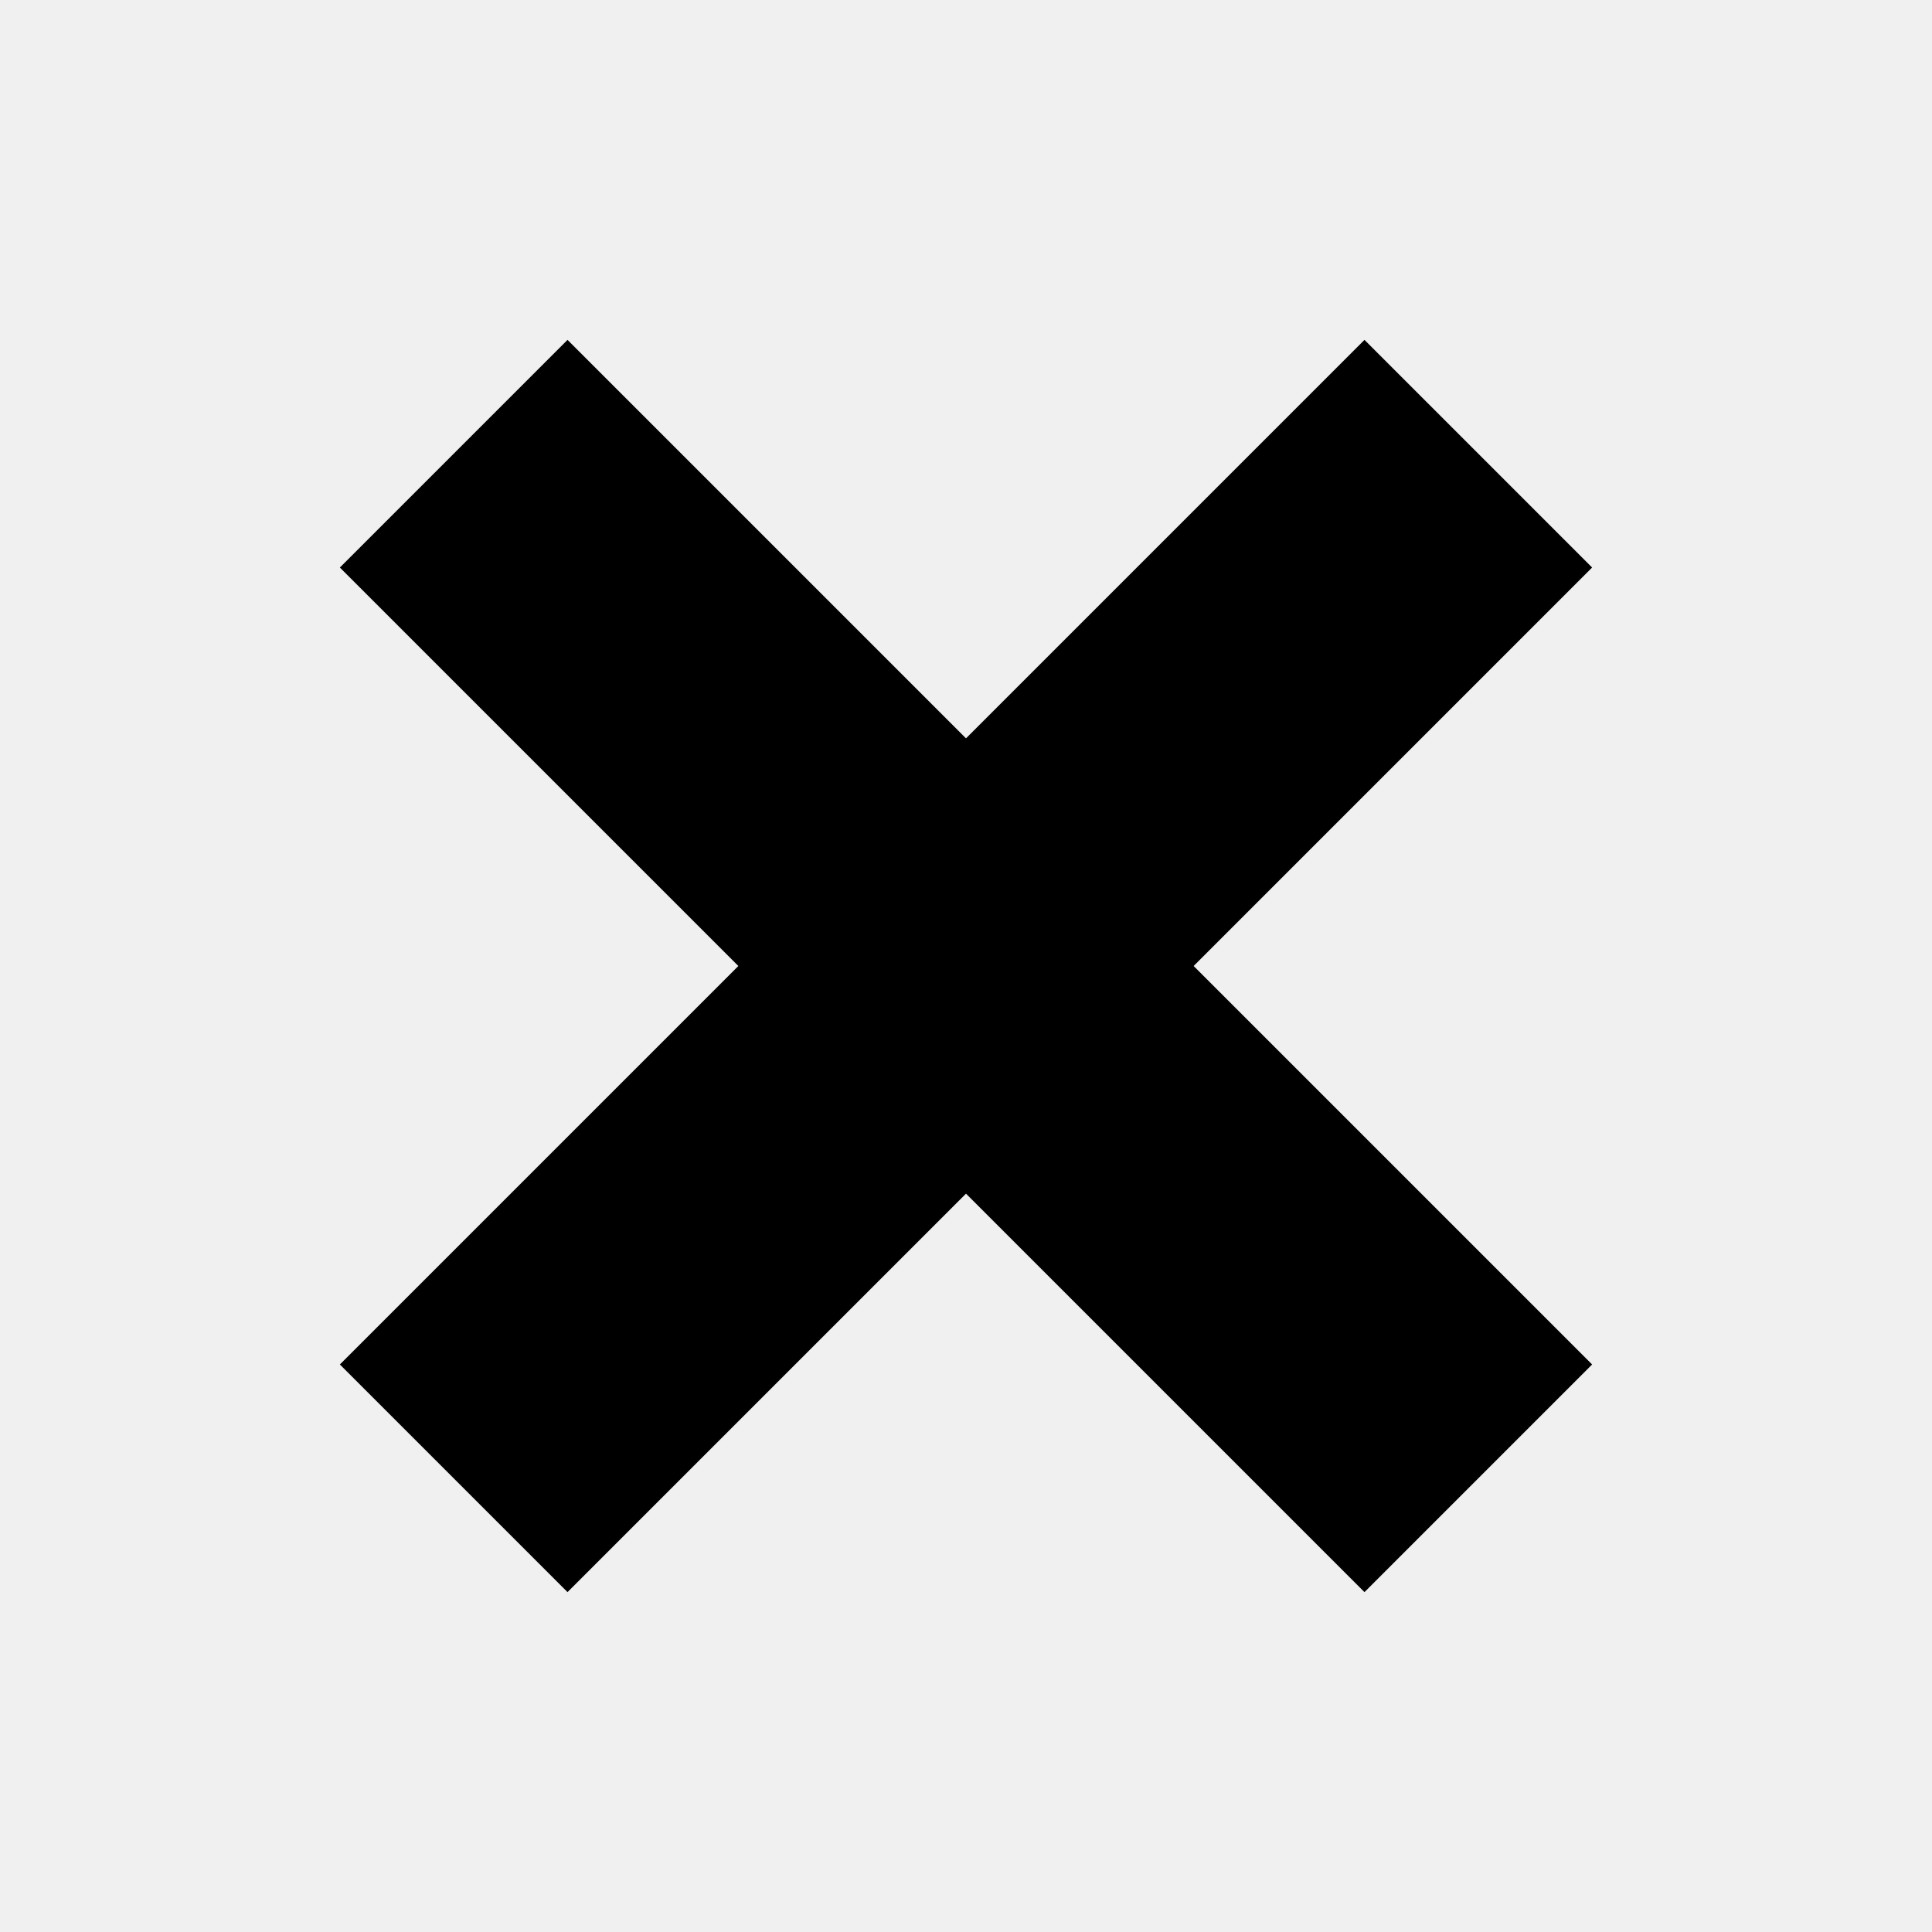
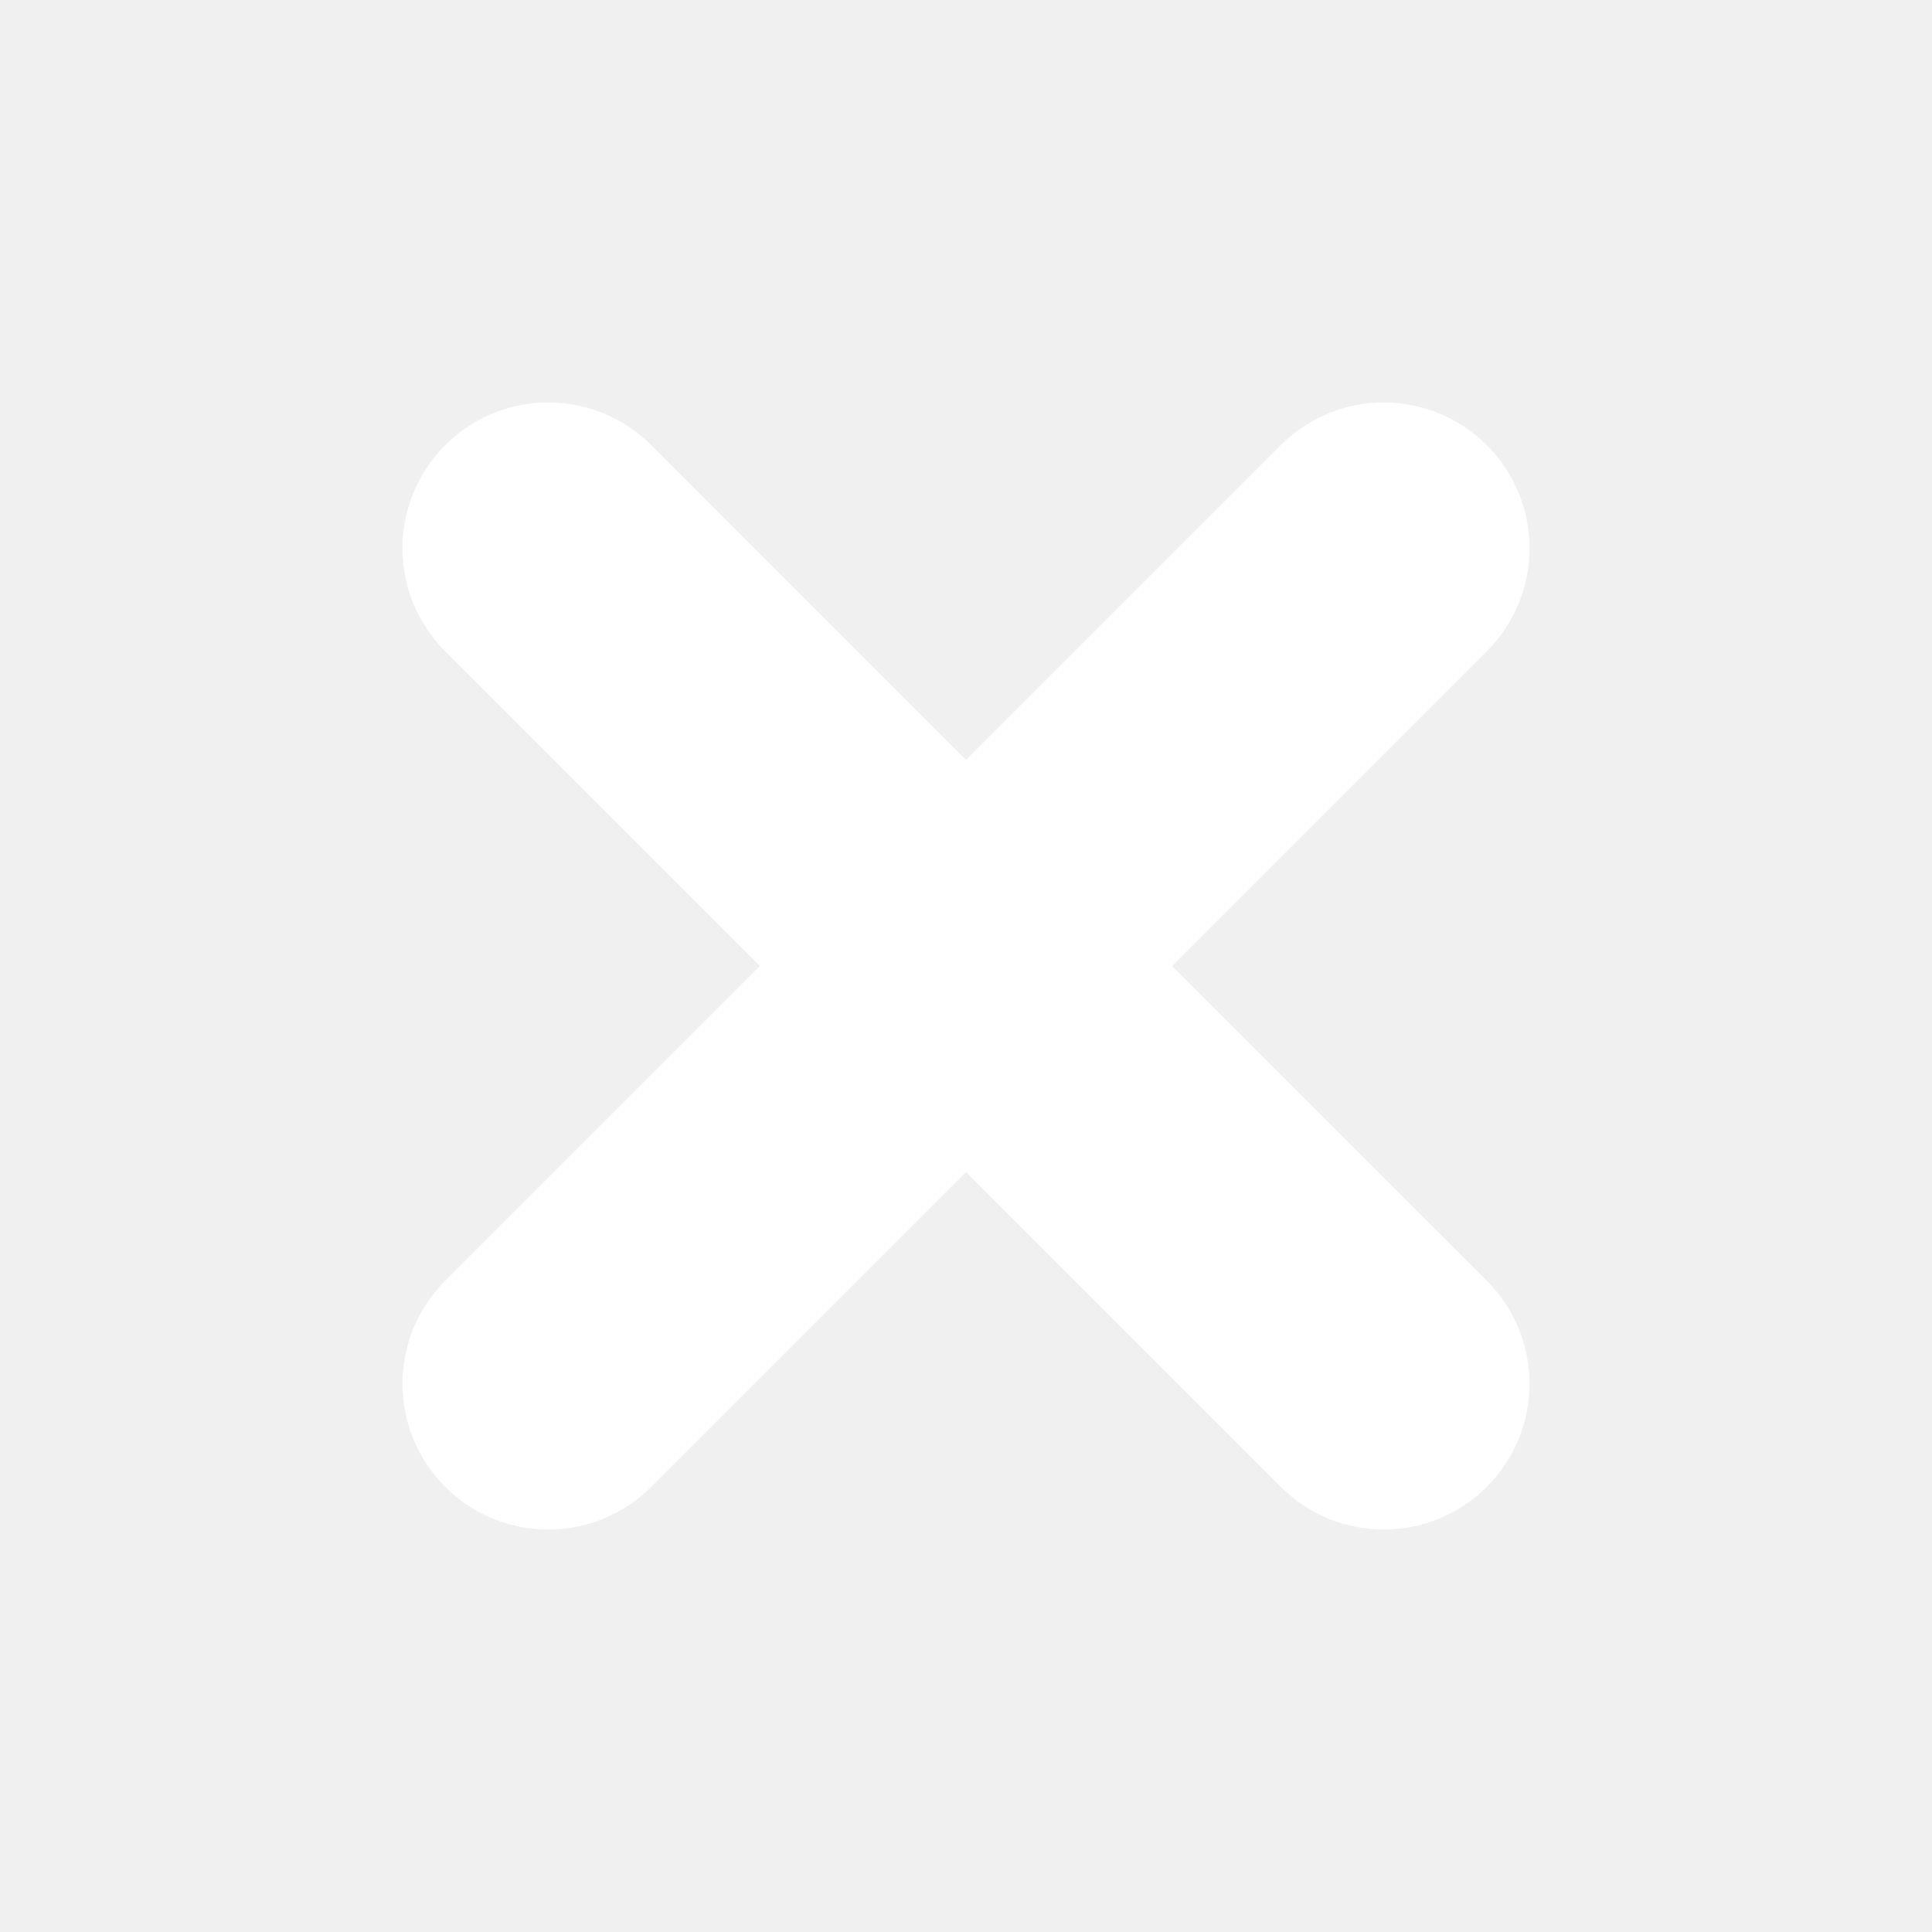
- <svg xmlns="http://www.w3.org/2000/svg" width="24" height="24">
-   <path d="M12 9.172l4.95-4.95 2.828 2.828-4.95 4.95 4.95 4.95-2.828 2.828-4.95-4.95-4.95 4.95-2.828-2.828L9.172 12l-4.95-4.95L7.05 4.222z" />
+ <svg xmlns="http://www.w3.org/2000/svg" width="24px" height="24px" viewBox="0 0 24 24" version="1.1">
+   <g id="Icons" stroke="none" stroke-width="1" fill="none" fill-rule="evenodd">
+     <g id="Close" fill="#FFFFFF">
+       <path d="M12,9.44 L15.91,5.53 C16.617,4.823 17.763,4.823 18.47,5.53 C19.177,6.237 19.177,7.383 18.47,8.09 L14.56,12 L18.47,15.91 C19.177,16.617 19.177,17.763 18.47,18.47 C17.763,19.177 16.617,19.177 15.91,18.47 L12,14.56 L8.09,18.47 C7.383,19.177 6.237,19.177 5.53,18.47 C4.823,17.763 4.823,16.617 5.53,15.91 L9.44,12 L5.53,8.09 C4.823,7.383 4.823,6.237 5.53,5.53 C6.237,4.823 7.383,4.823 8.09,5.53 L12,9.44 Z" id="Combined-Shape" />
+     </g>
+   </g>
</svg>
